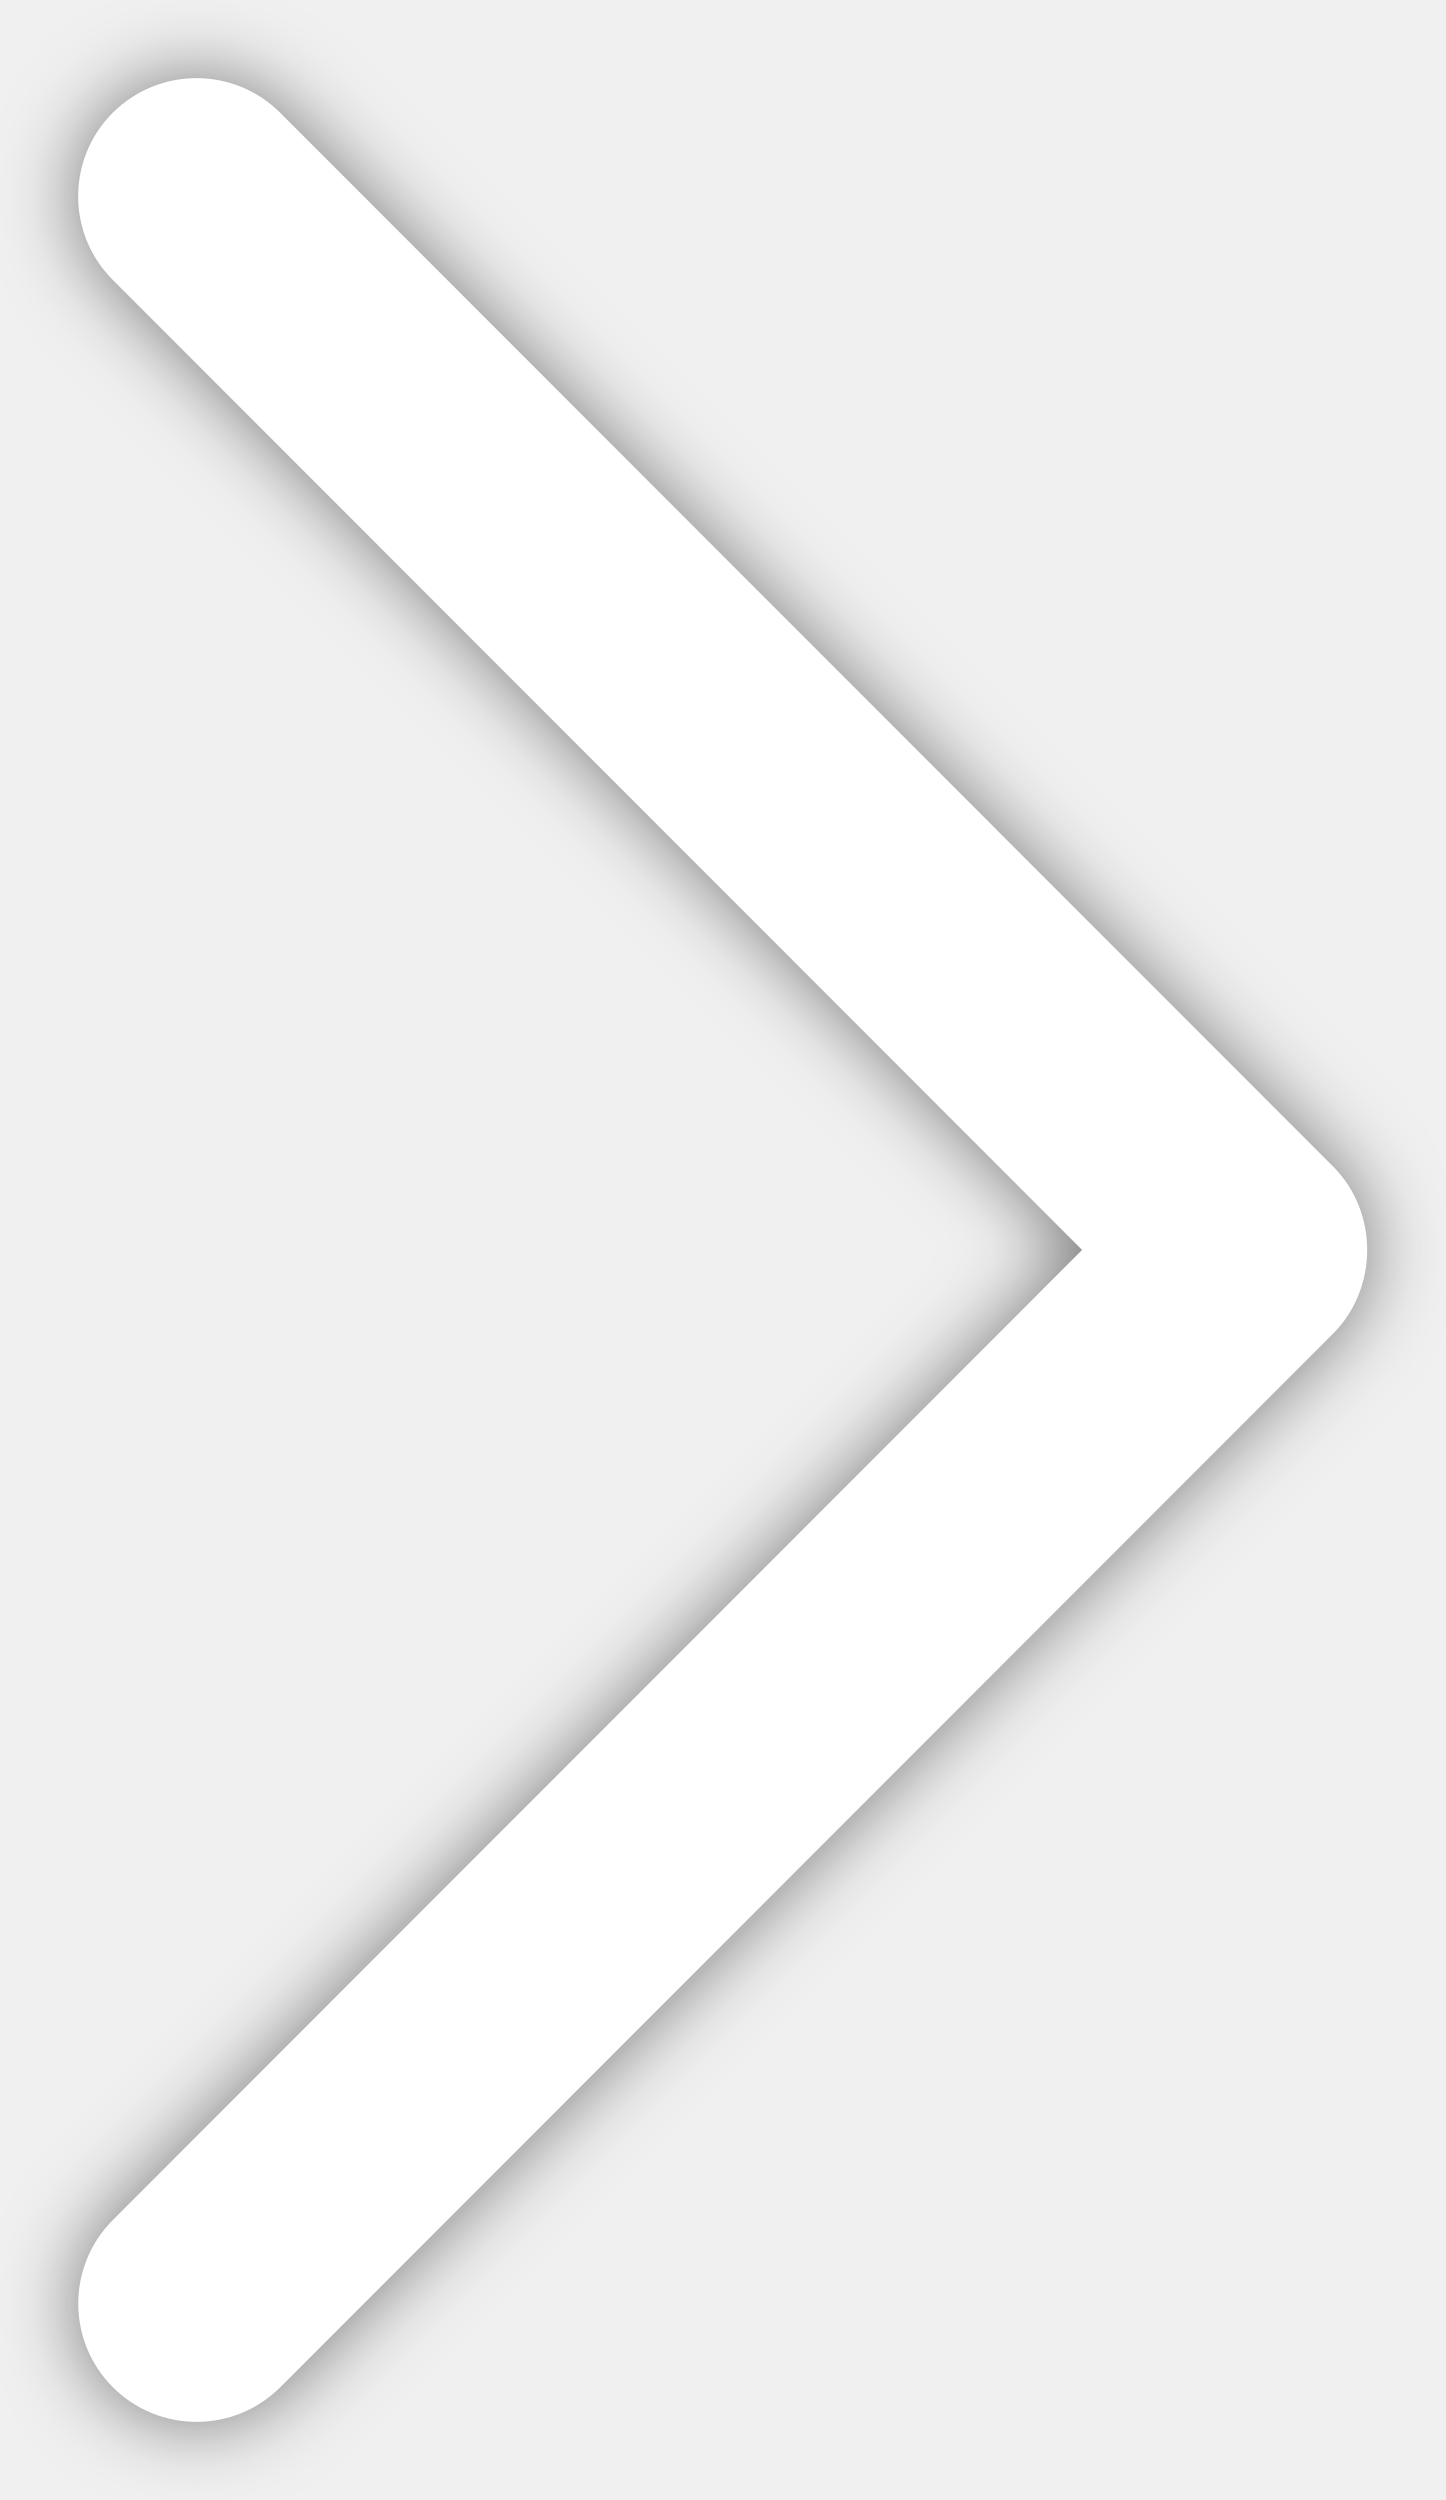
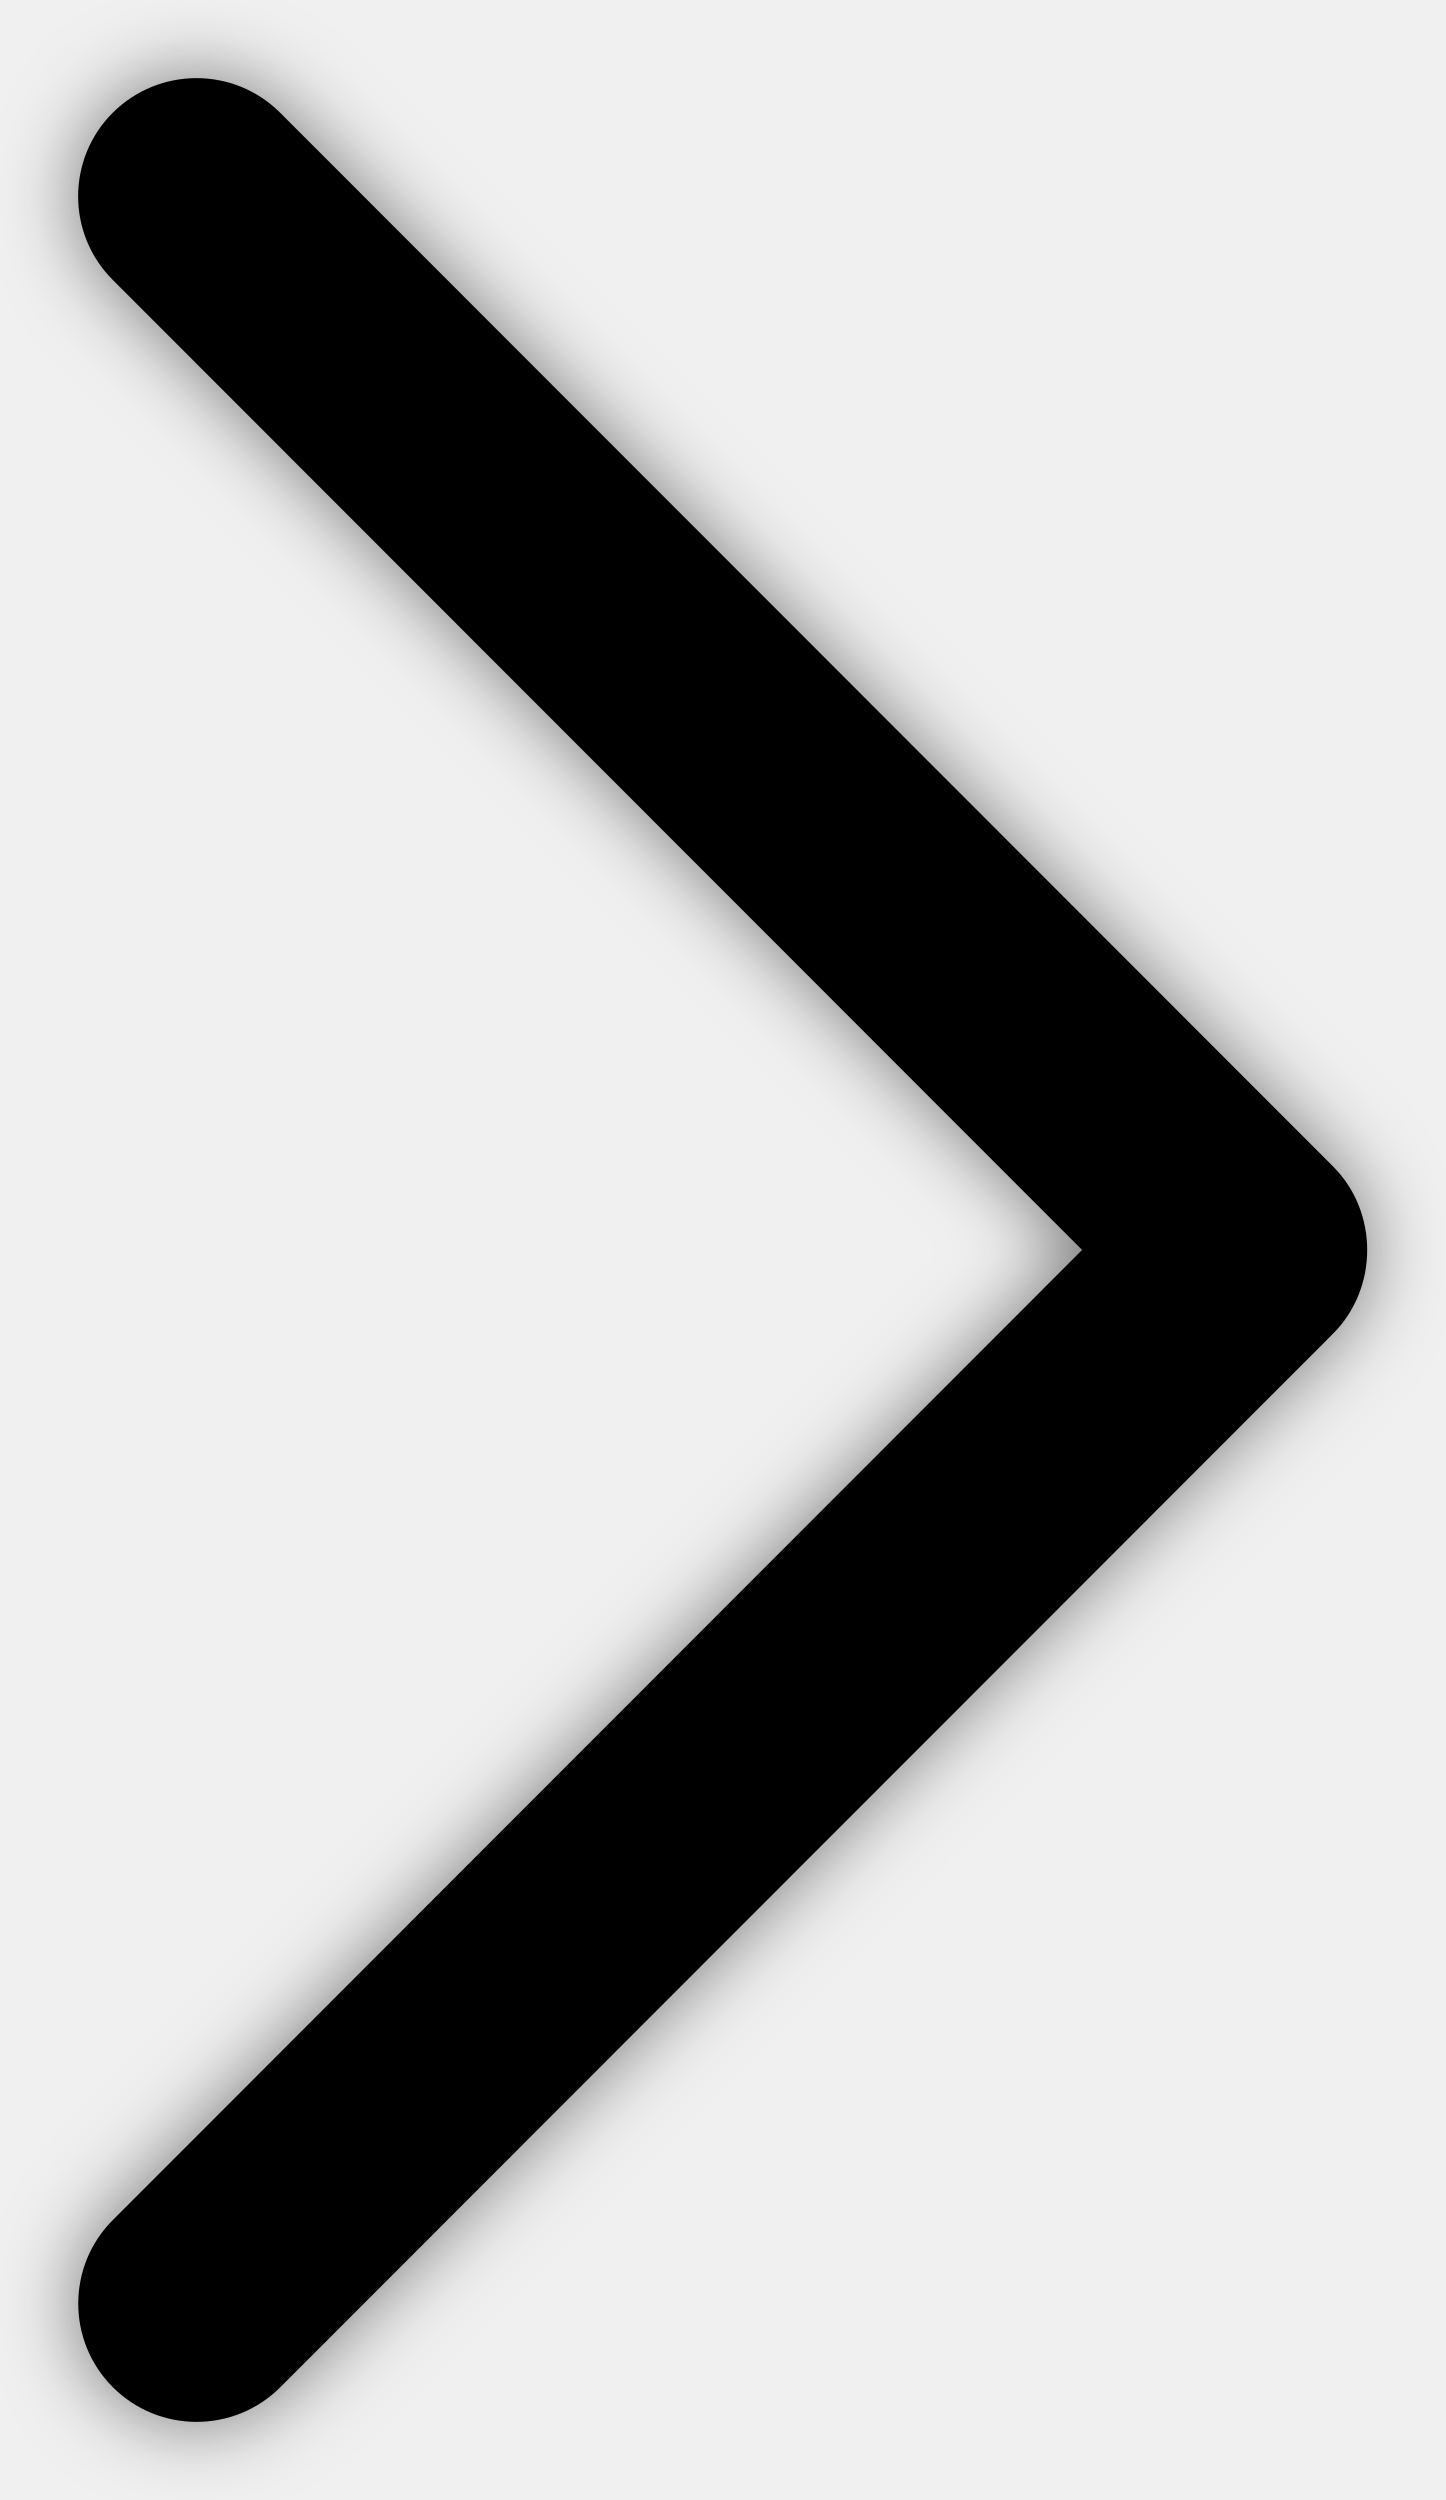
- <svg xmlns="http://www.w3.org/2000/svg" xmlns:xlink="http://www.w3.org/1999/xlink" width="148" height="256">
+ <svg xmlns="http://www.w3.org/2000/svg" width="148" height="256" viewBox="0 0 148 256" fill="none">
+   <g filter="url(#filter0_d_2:6)">
+     <path d="M136.495 119.434L28.685 11.543C23.955 6.819 16.291 6.819 11.548 11.543C6.818 16.267 6.818 23.939 11.548 28.663L110.806 127.994L11.56 227.324C6.83 232.049 6.83 239.721 11.56 244.457C16.29 249.181 23.967 249.181 28.697 244.457L136.507 136.566C141.167 131.891 141.167 124.097 136.495 119.434V119.434Z" fill="black" />
+   </g>
  <defs>
-     <filter x="-9.1%" y="-5%" width="118.2%" height="110%" filterUnits="objectBoundingBox" id="a">
-       <feOffset in="SourceAlpha" result="so1" />
-       <feGaussianBlur stdDeviation="4" in="so1" result="sb1" />
-       <feColorMatrix values="0 0 0 0 0 0 0 0 0 0 0 0 0 0 0 0 0 0 0.5 0" in="sb1" />
+     <filter id="filter0_d_2:6" x="0" y="0" width="148" height="256" filterUnits="userSpaceOnUse" color-interpolation-filters="sRGB">
+       <feFlood flood-opacity="0" result="BackgroundImageFix" />
+       <feColorMatrix in="SourceAlpha" type="matrix" values="0 0 0 0 0 0 0 0 0 0 0 0 0 0 0 0 0 0 127 0" result="hardAlpha" />
+       <feOffset />
+       <feGaussianBlur stdDeviation="4" />
+       <feColorMatrix type="matrix" values="0 0 0 0 0 0 0 0 0 0 0 0 0 0 0 0 0 0 0.5 0" />
+       <feBlend mode="normal" in2="BackgroundImageFix" result="effect1_dropShadow_2:6" />
+       <feBlend mode="normal" in="SourceGraphic" in2="effect1_dropShadow_2:6" result="shape" />
    </filter>
-     <path d="M128.495 111.434L20.685 3.543c-4.73-4.724-12.394-4.724-17.137 0-4.73 4.724-4.73 12.396 0 17.12l99.258 99.331-99.246 99.33c-4.73 4.725-4.73 12.397 0 17.133 4.73 4.724 12.407 4.724 17.137 0l107.81-107.891c4.66-4.675 4.66-12.469-.012-17.132z" id="b" />
  </defs>
-   <g transform="translate(8 8)" fill="none">
-     <use fill="#000" filter="url(#a)" xlink:href="#b" />
-     <use fill="#FFF" xlink:href="#b" />
-   </g>
</svg>
